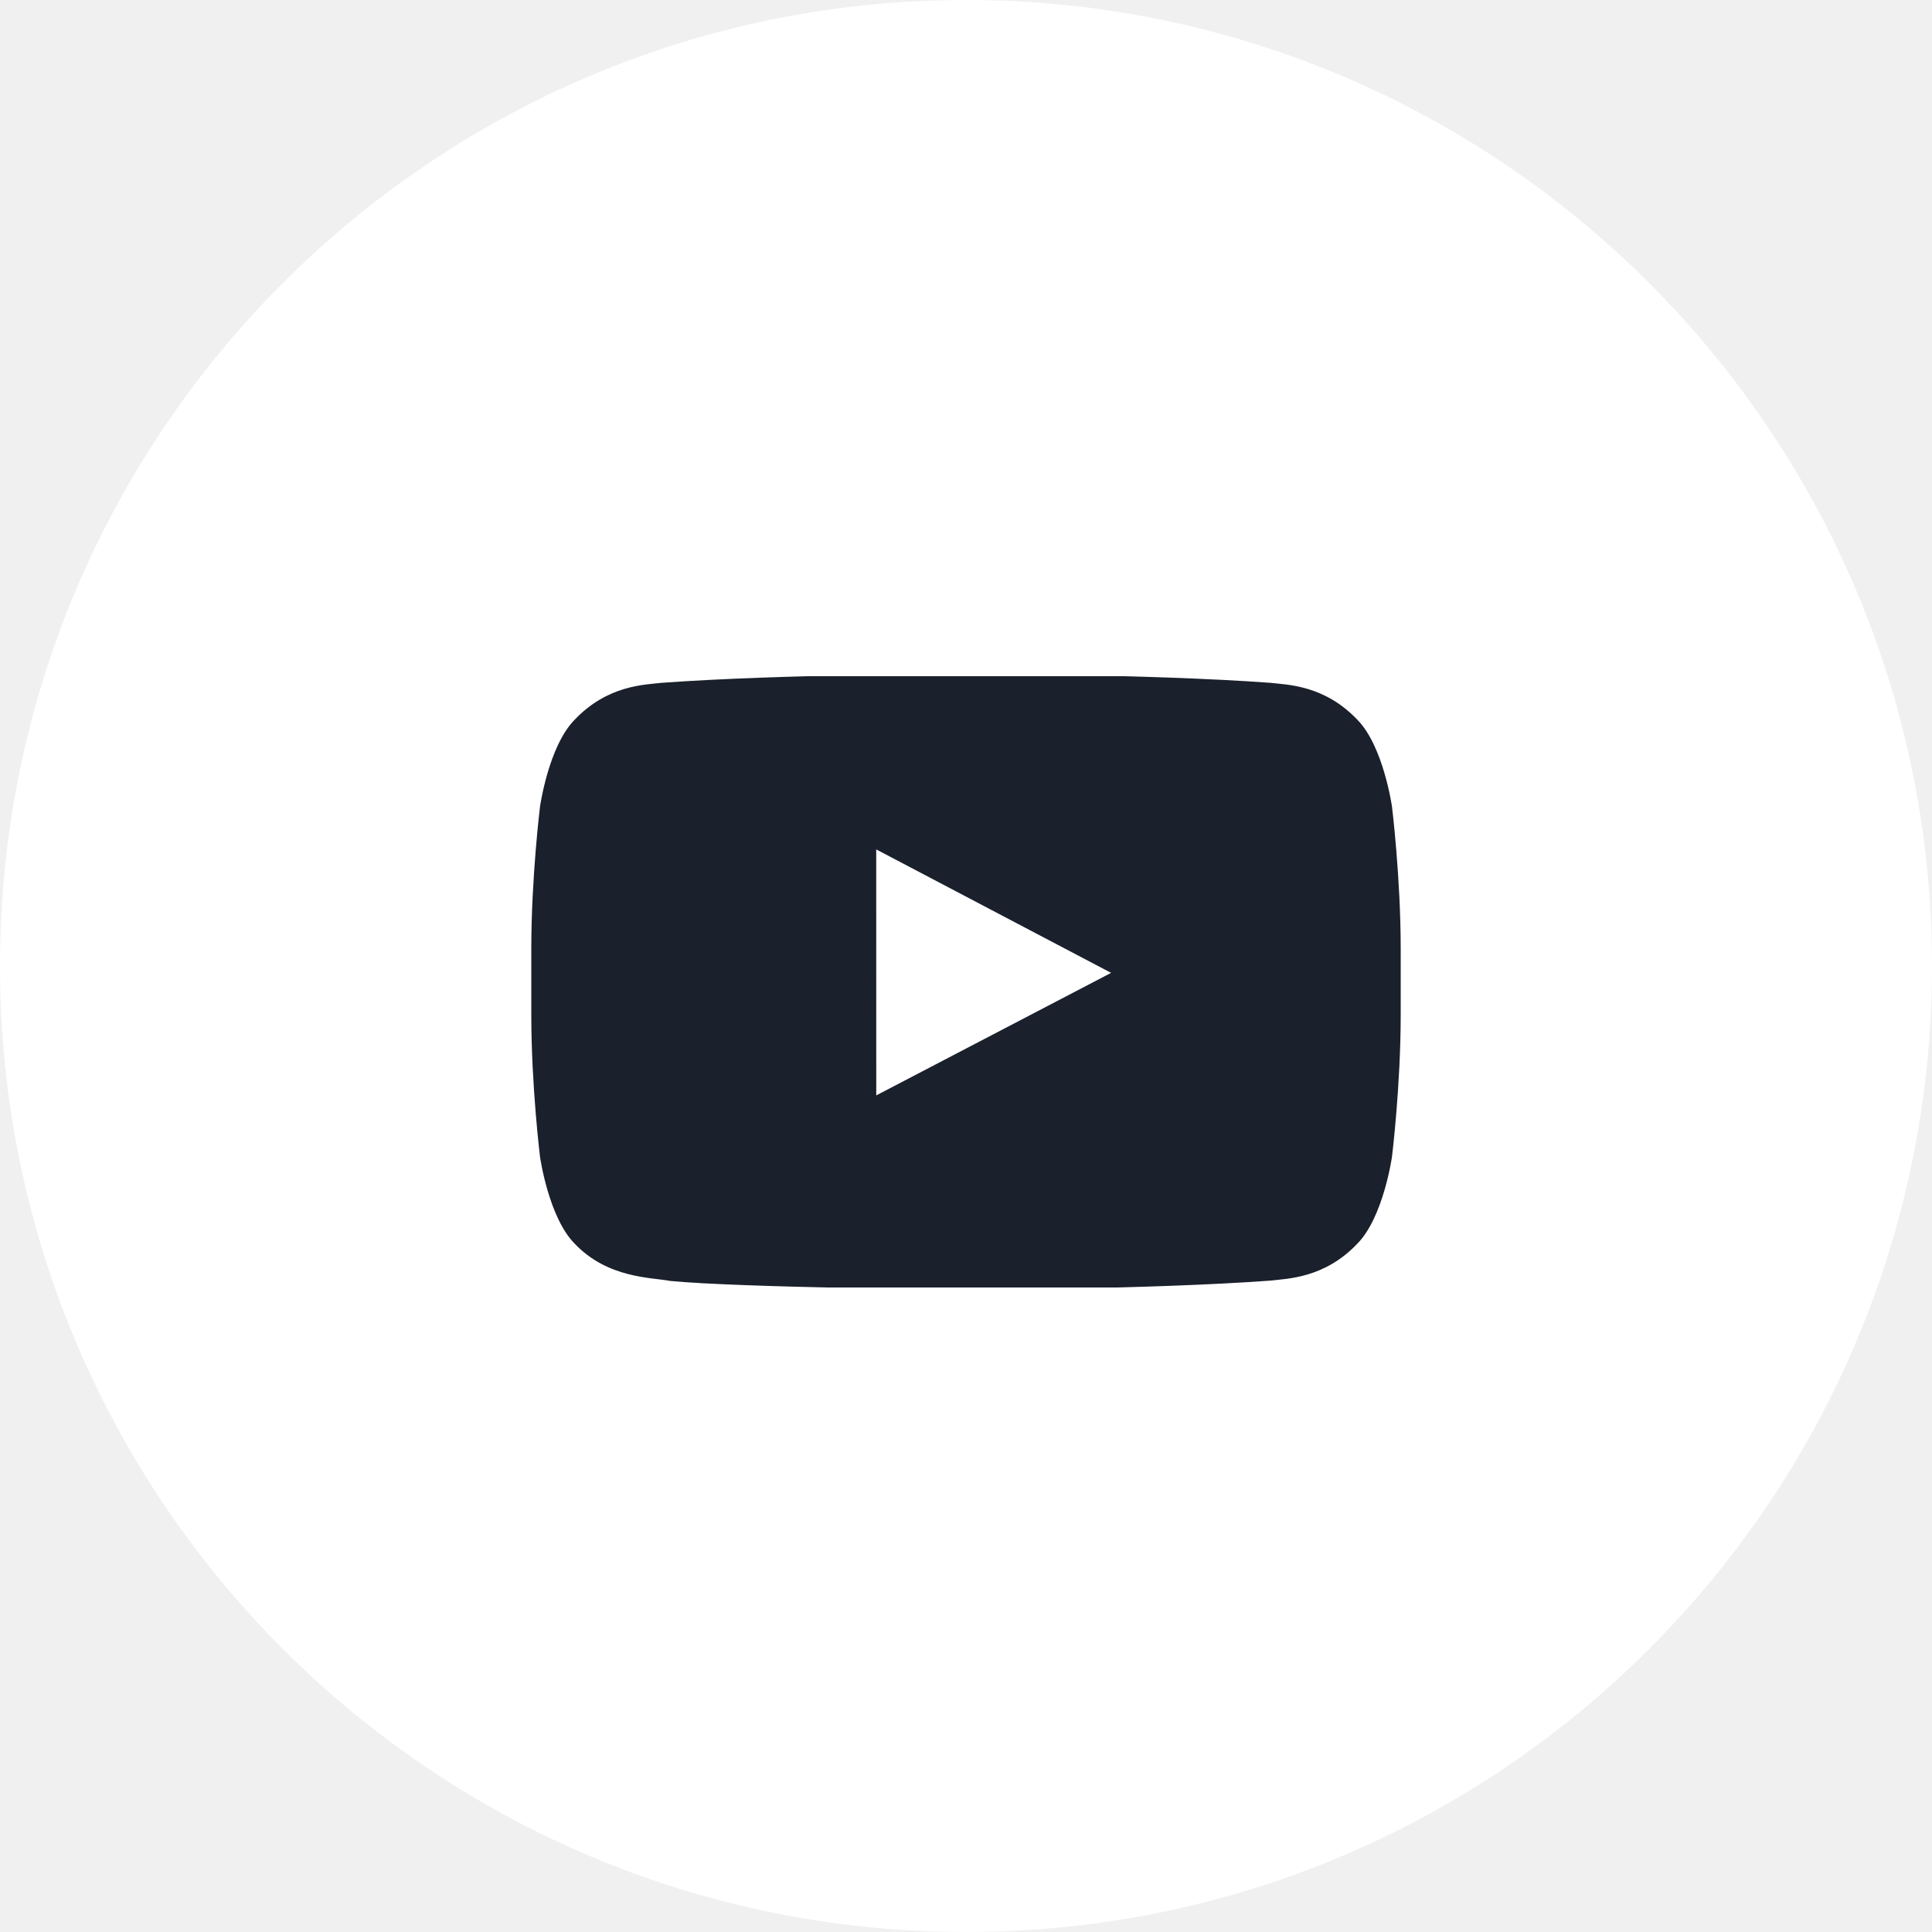
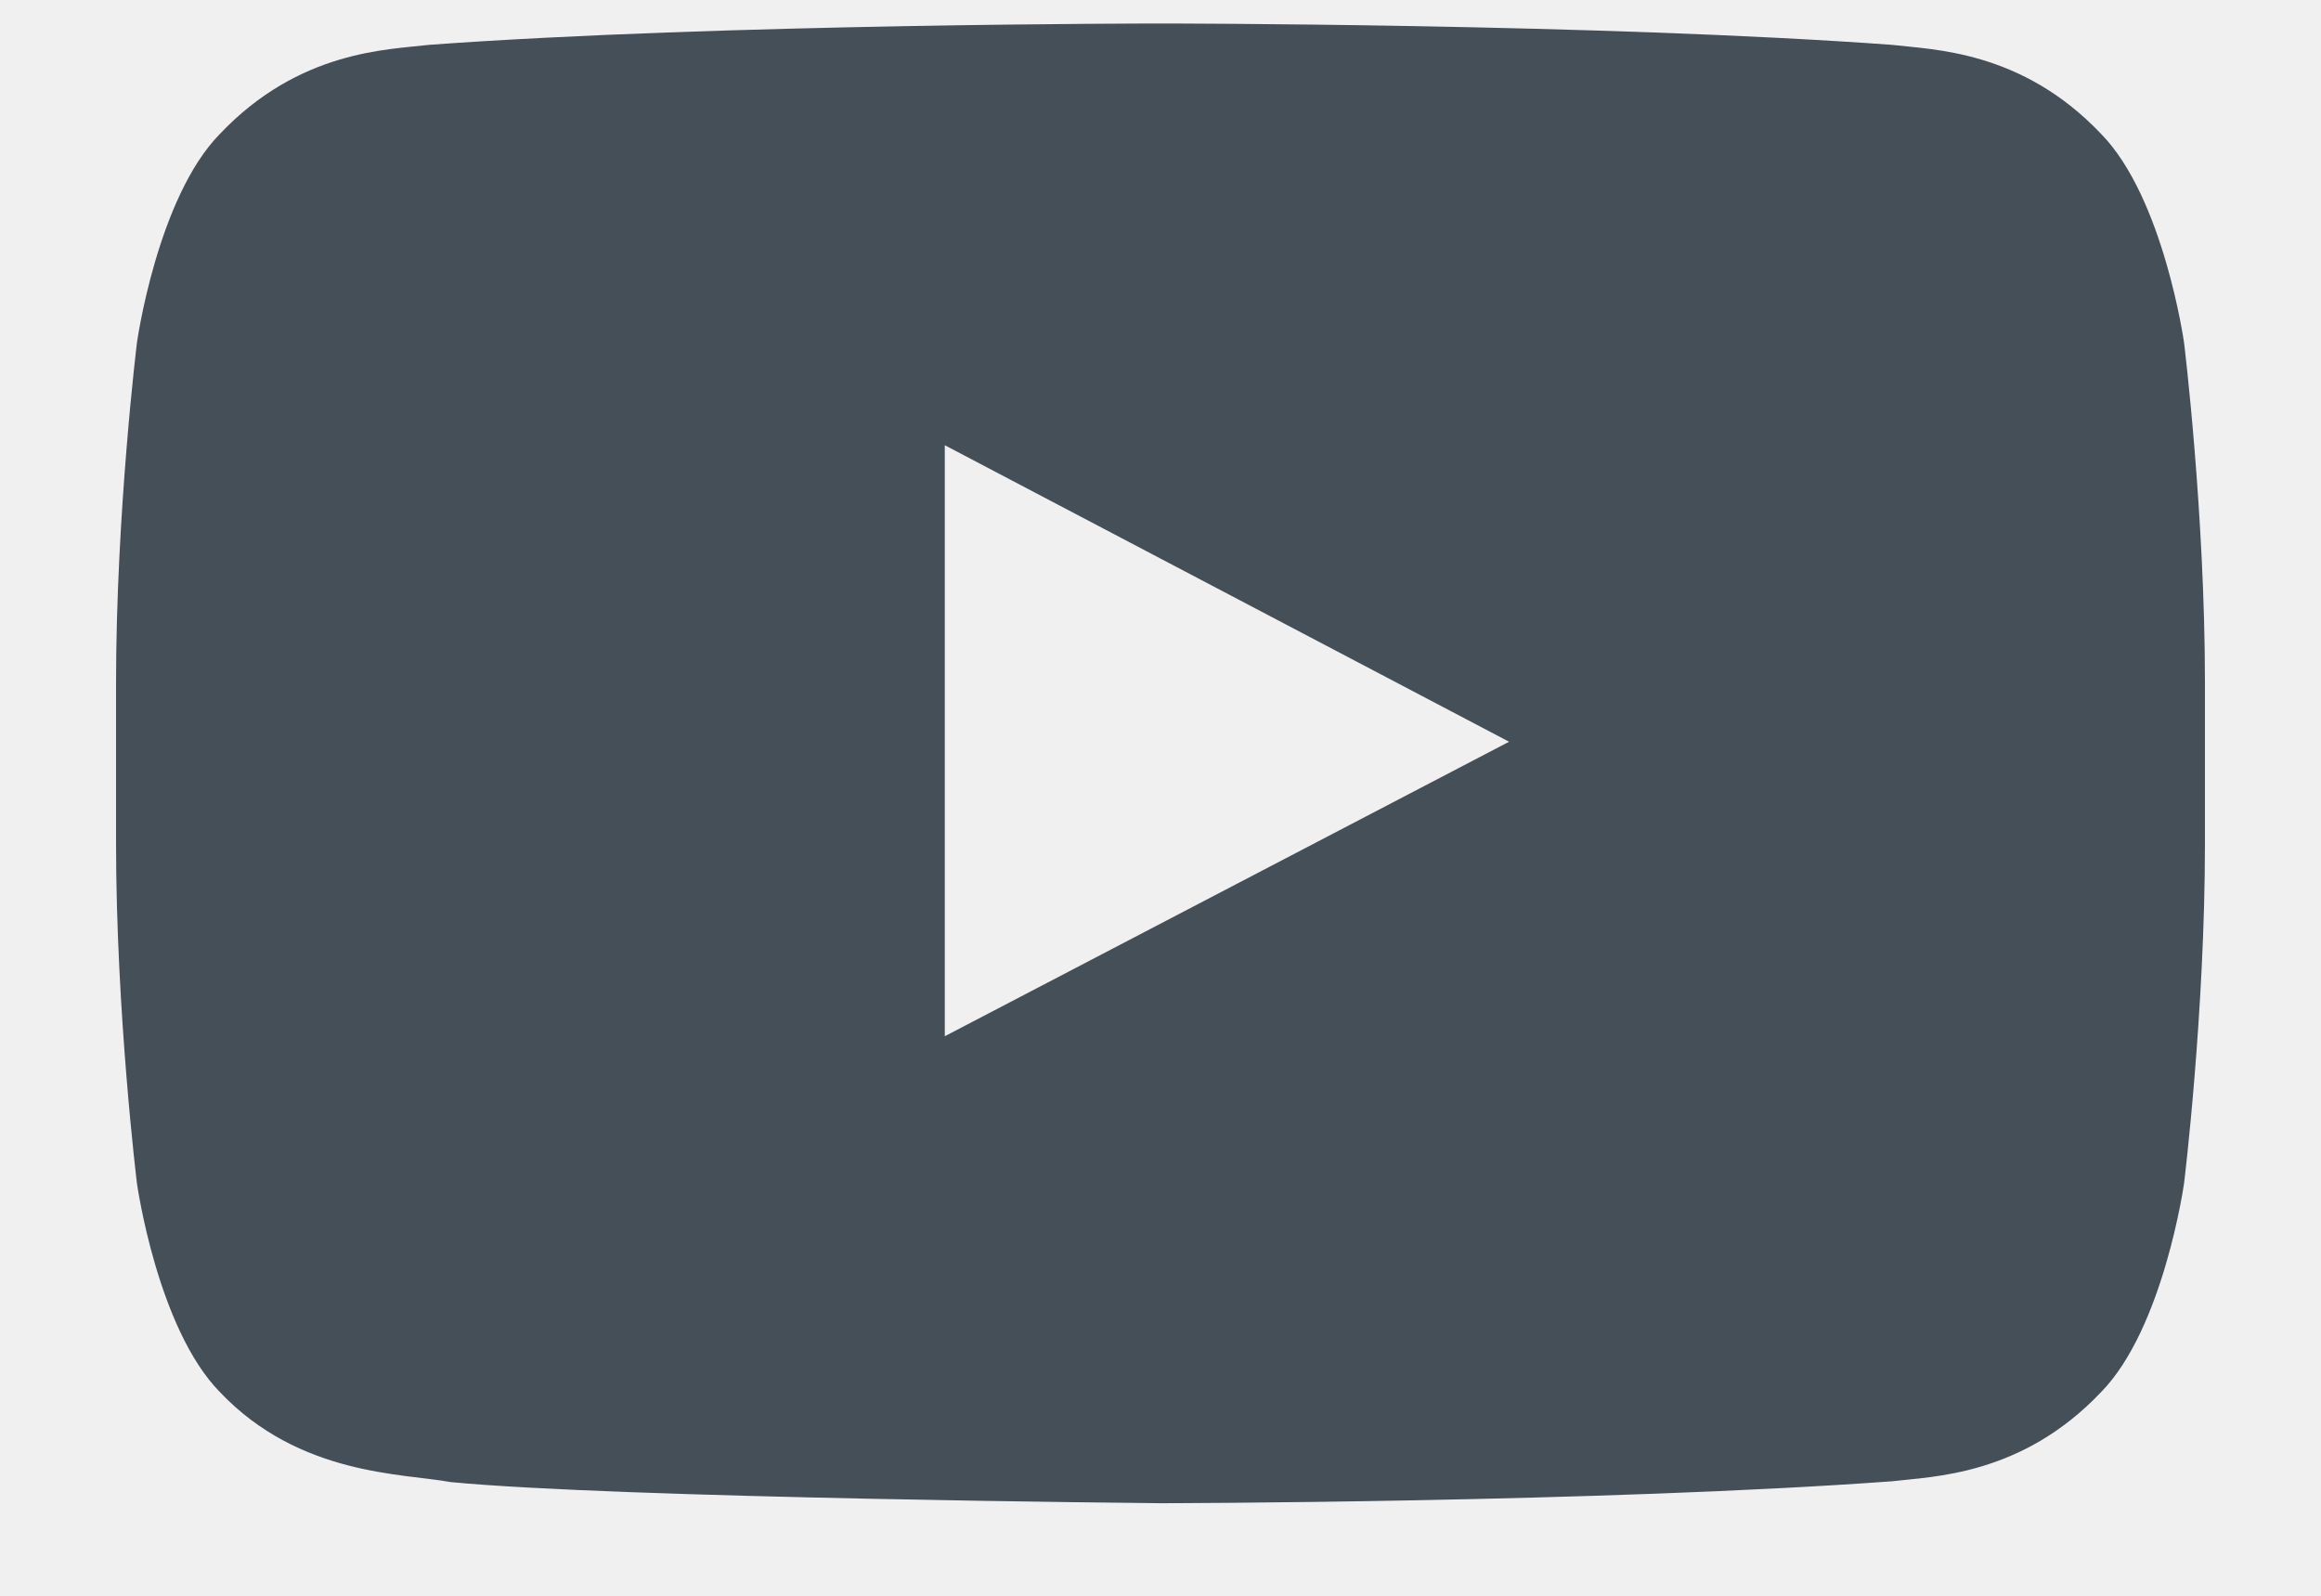
- <svg xmlns="http://www.w3.org/2000/svg" width="40" height="40" viewBox="0 0 40 40" fill="none">
-   <rect width="40" height="40" rx="20" fill="white" />
-   <g clip-path="url(#clip0_37_5853)">
-     <path fill-rule="evenodd" clip-rule="evenodd" d="M28.82 16.703C28.82 16.703 28.644 15.454 28.105 14.904C27.42 14.182 26.653 14.178 26.301 14.137C23.782 13.953 20.004 13.953 20.004 13.953H19.996C19.996 13.953 16.218 13.953 13.699 14.137C13.347 14.178 12.58 14.182 11.895 14.904C11.355 15.454 11.18 16.703 11.18 16.703C11.18 16.703 11 18.171 11 19.637V21.013C11 22.48 11.18 23.947 11.18 23.947C11.18 23.947 11.355 25.196 11.895 25.746C12.58 26.468 13.479 26.445 13.88 26.521C15.32 26.66 20 26.703 20 26.703C20 26.703 23.782 26.697 26.301 26.514C26.653 26.471 27.42 26.468 28.105 25.746C28.644 25.196 28.82 23.947 28.82 23.947C28.82 23.947 29 22.48 29 21.013V19.637C29 18.171 28.82 16.703 28.82 16.703ZM18.142 22.679L18.141 17.586L23.004 20.142L18.142 22.679Z" fill="#1A202C" />
-   </g>
-   <defs>
-     <clipPath id="clip0_37_5853">
-       <rect width="18" height="12.656" fill="white" transform="translate(11 14)" />
-     </clipPath>
-   </defs>
+ <svg xmlns="http://www.w3.org/2000/svg" width="16" height="11" viewBox="0 0 16 11" fill="none">
+   <path fill-rule="evenodd" clip-rule="evenodd" d="M15.056 2.362C15.056 2.362 14.915 1.363 14.484 0.923C13.936 0.345 13.322 0.343 13.041 0.309C11.026 0.162 8.003 0.162 8.003 0.162H7.997C7.997 0.162 4.974 0.162 2.959 0.309C2.677 0.343 2.064 0.345 1.516 0.923C1.084 1.363 0.944 2.362 0.944 2.362C0.944 2.362 0.8 3.536 0.8 4.71V5.81C0.8 6.984 0.944 8.157 0.944 8.157C0.944 8.157 1.084 9.156 1.516 9.596C2.064 10.174 2.784 10.156 3.104 10.216C4.256 10.328 8 10.362 8 10.362C8 10.362 11.026 10.358 13.041 10.211C13.322 10.177 13.936 10.174 14.484 9.596C14.915 9.156 15.056 8.157 15.056 8.157C15.056 8.157 15.2 6.984 15.2 5.81V4.71C15.2 3.536 15.056 2.362 15.056 2.362ZM6.513 7.143L6.513 3.069L10.403 5.113L6.513 7.143Z" fill="#454F58" />
</svg>
